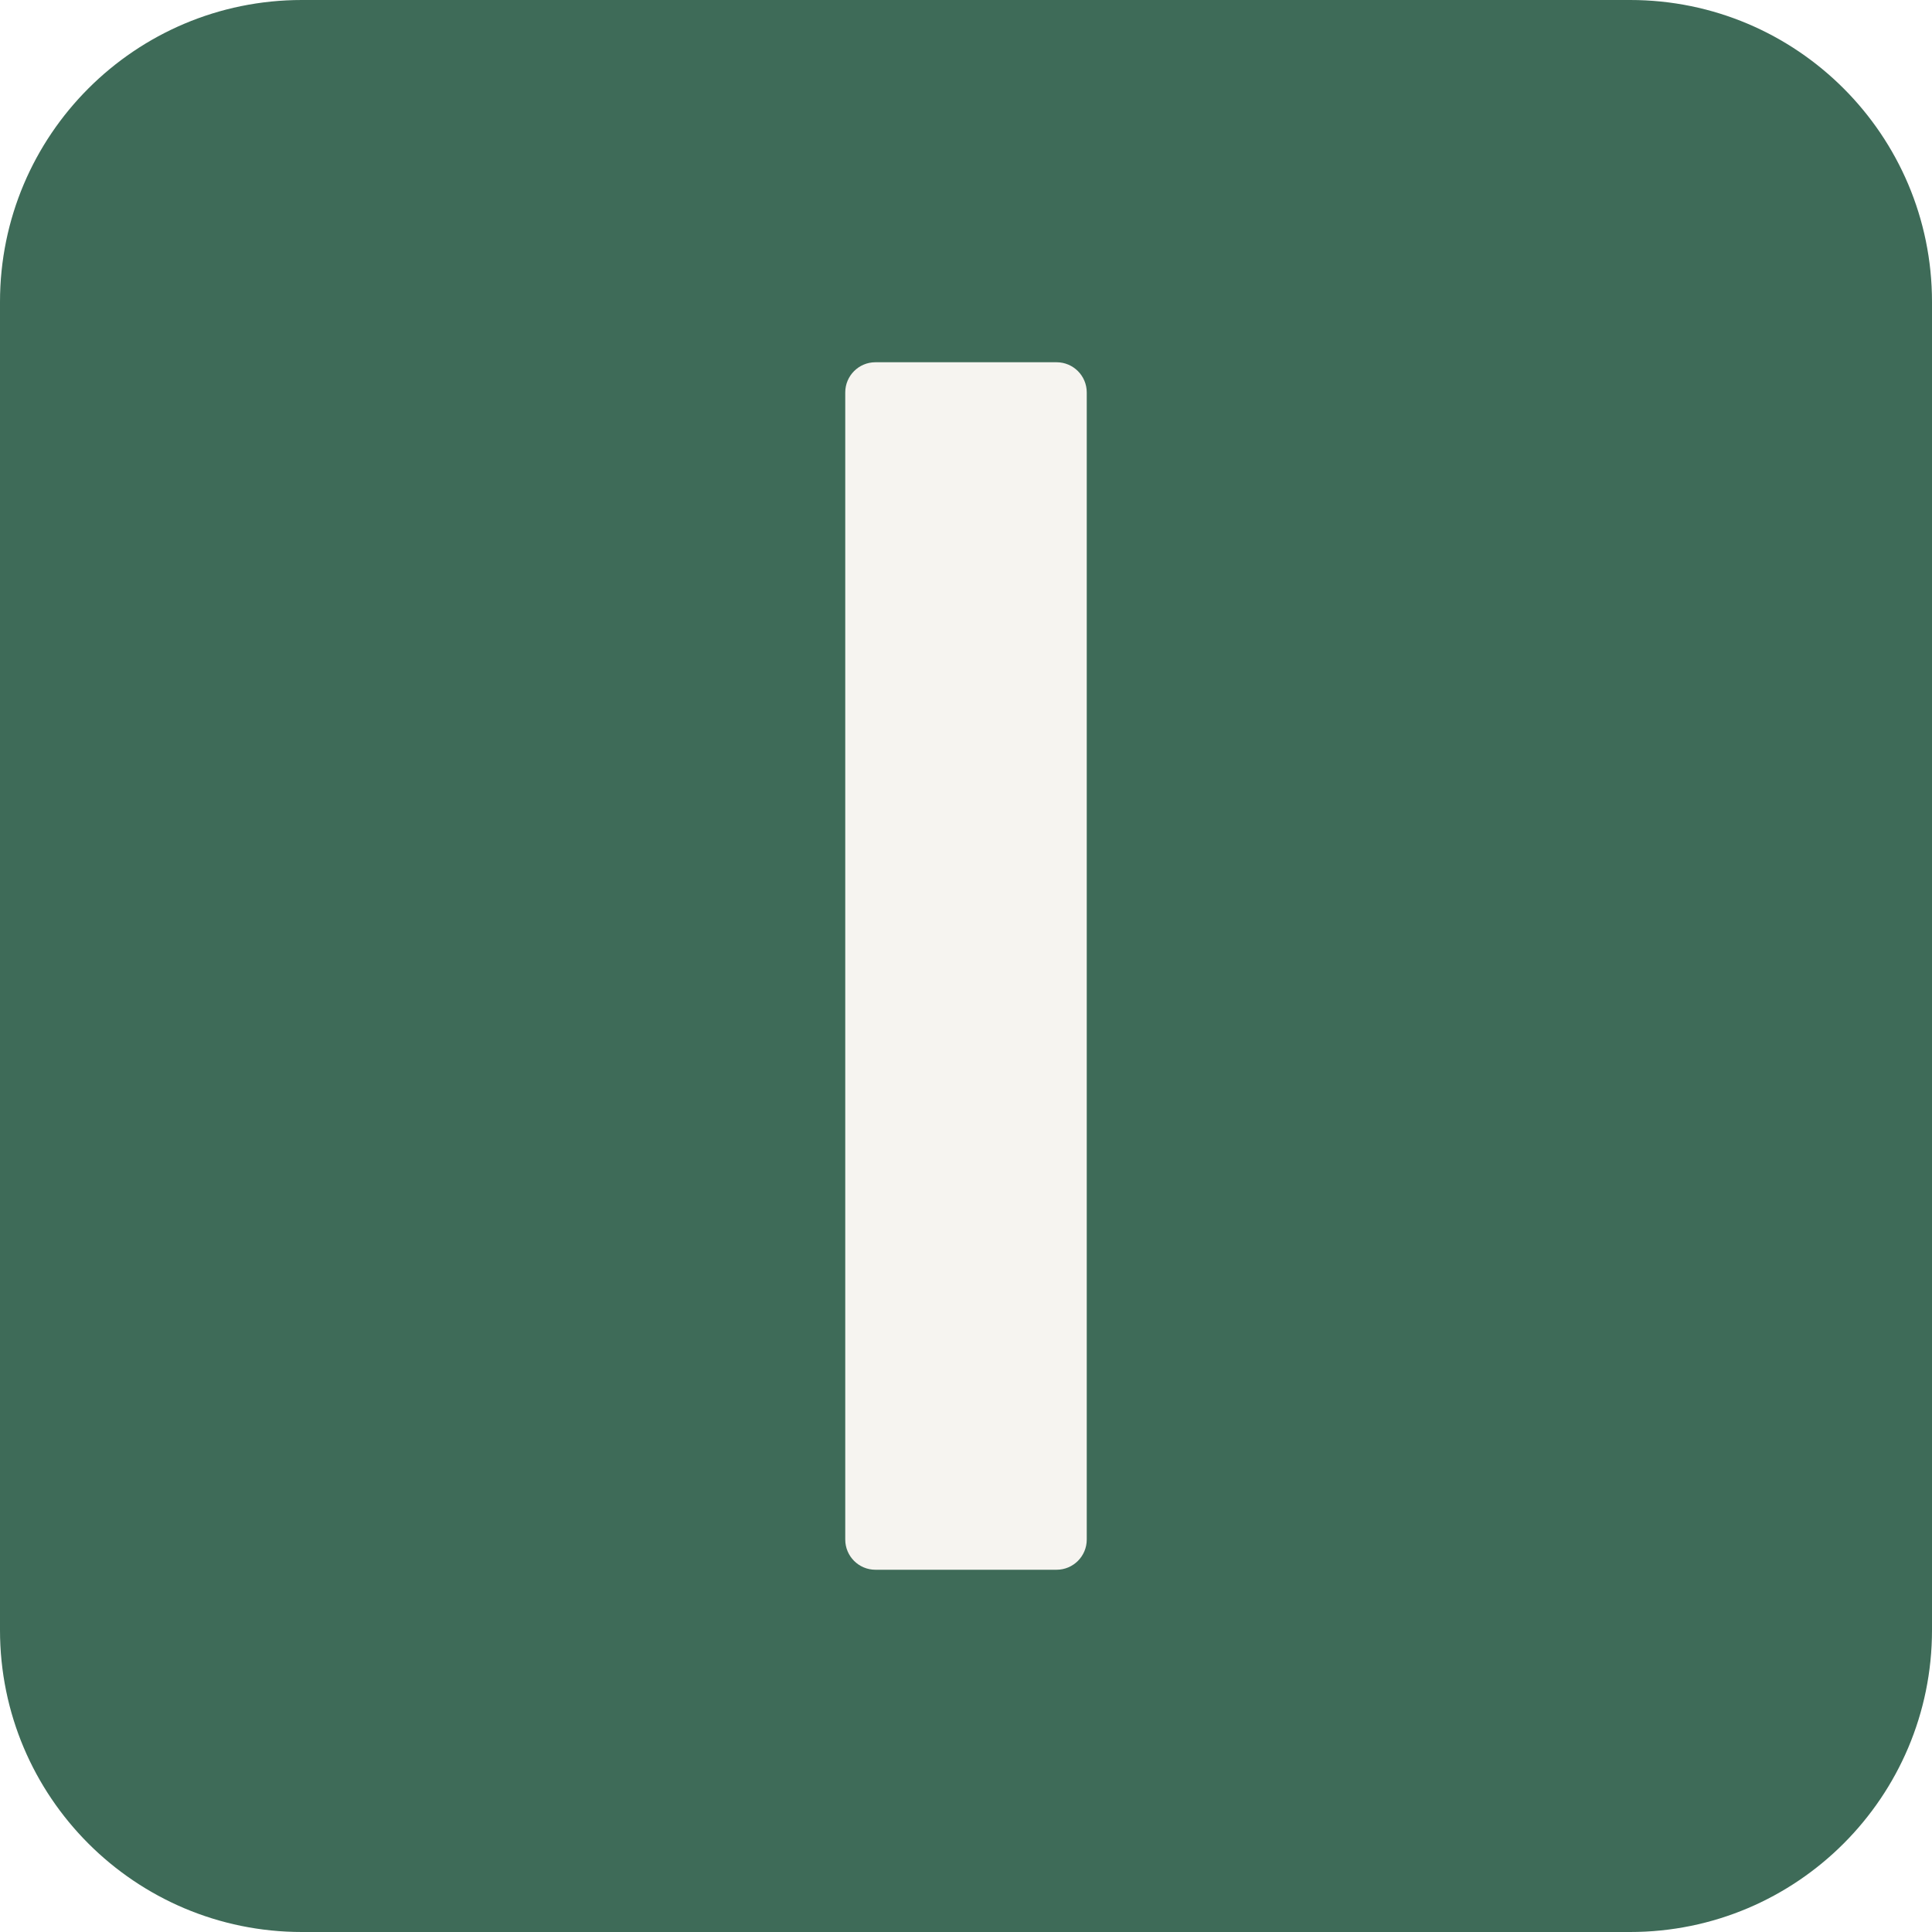
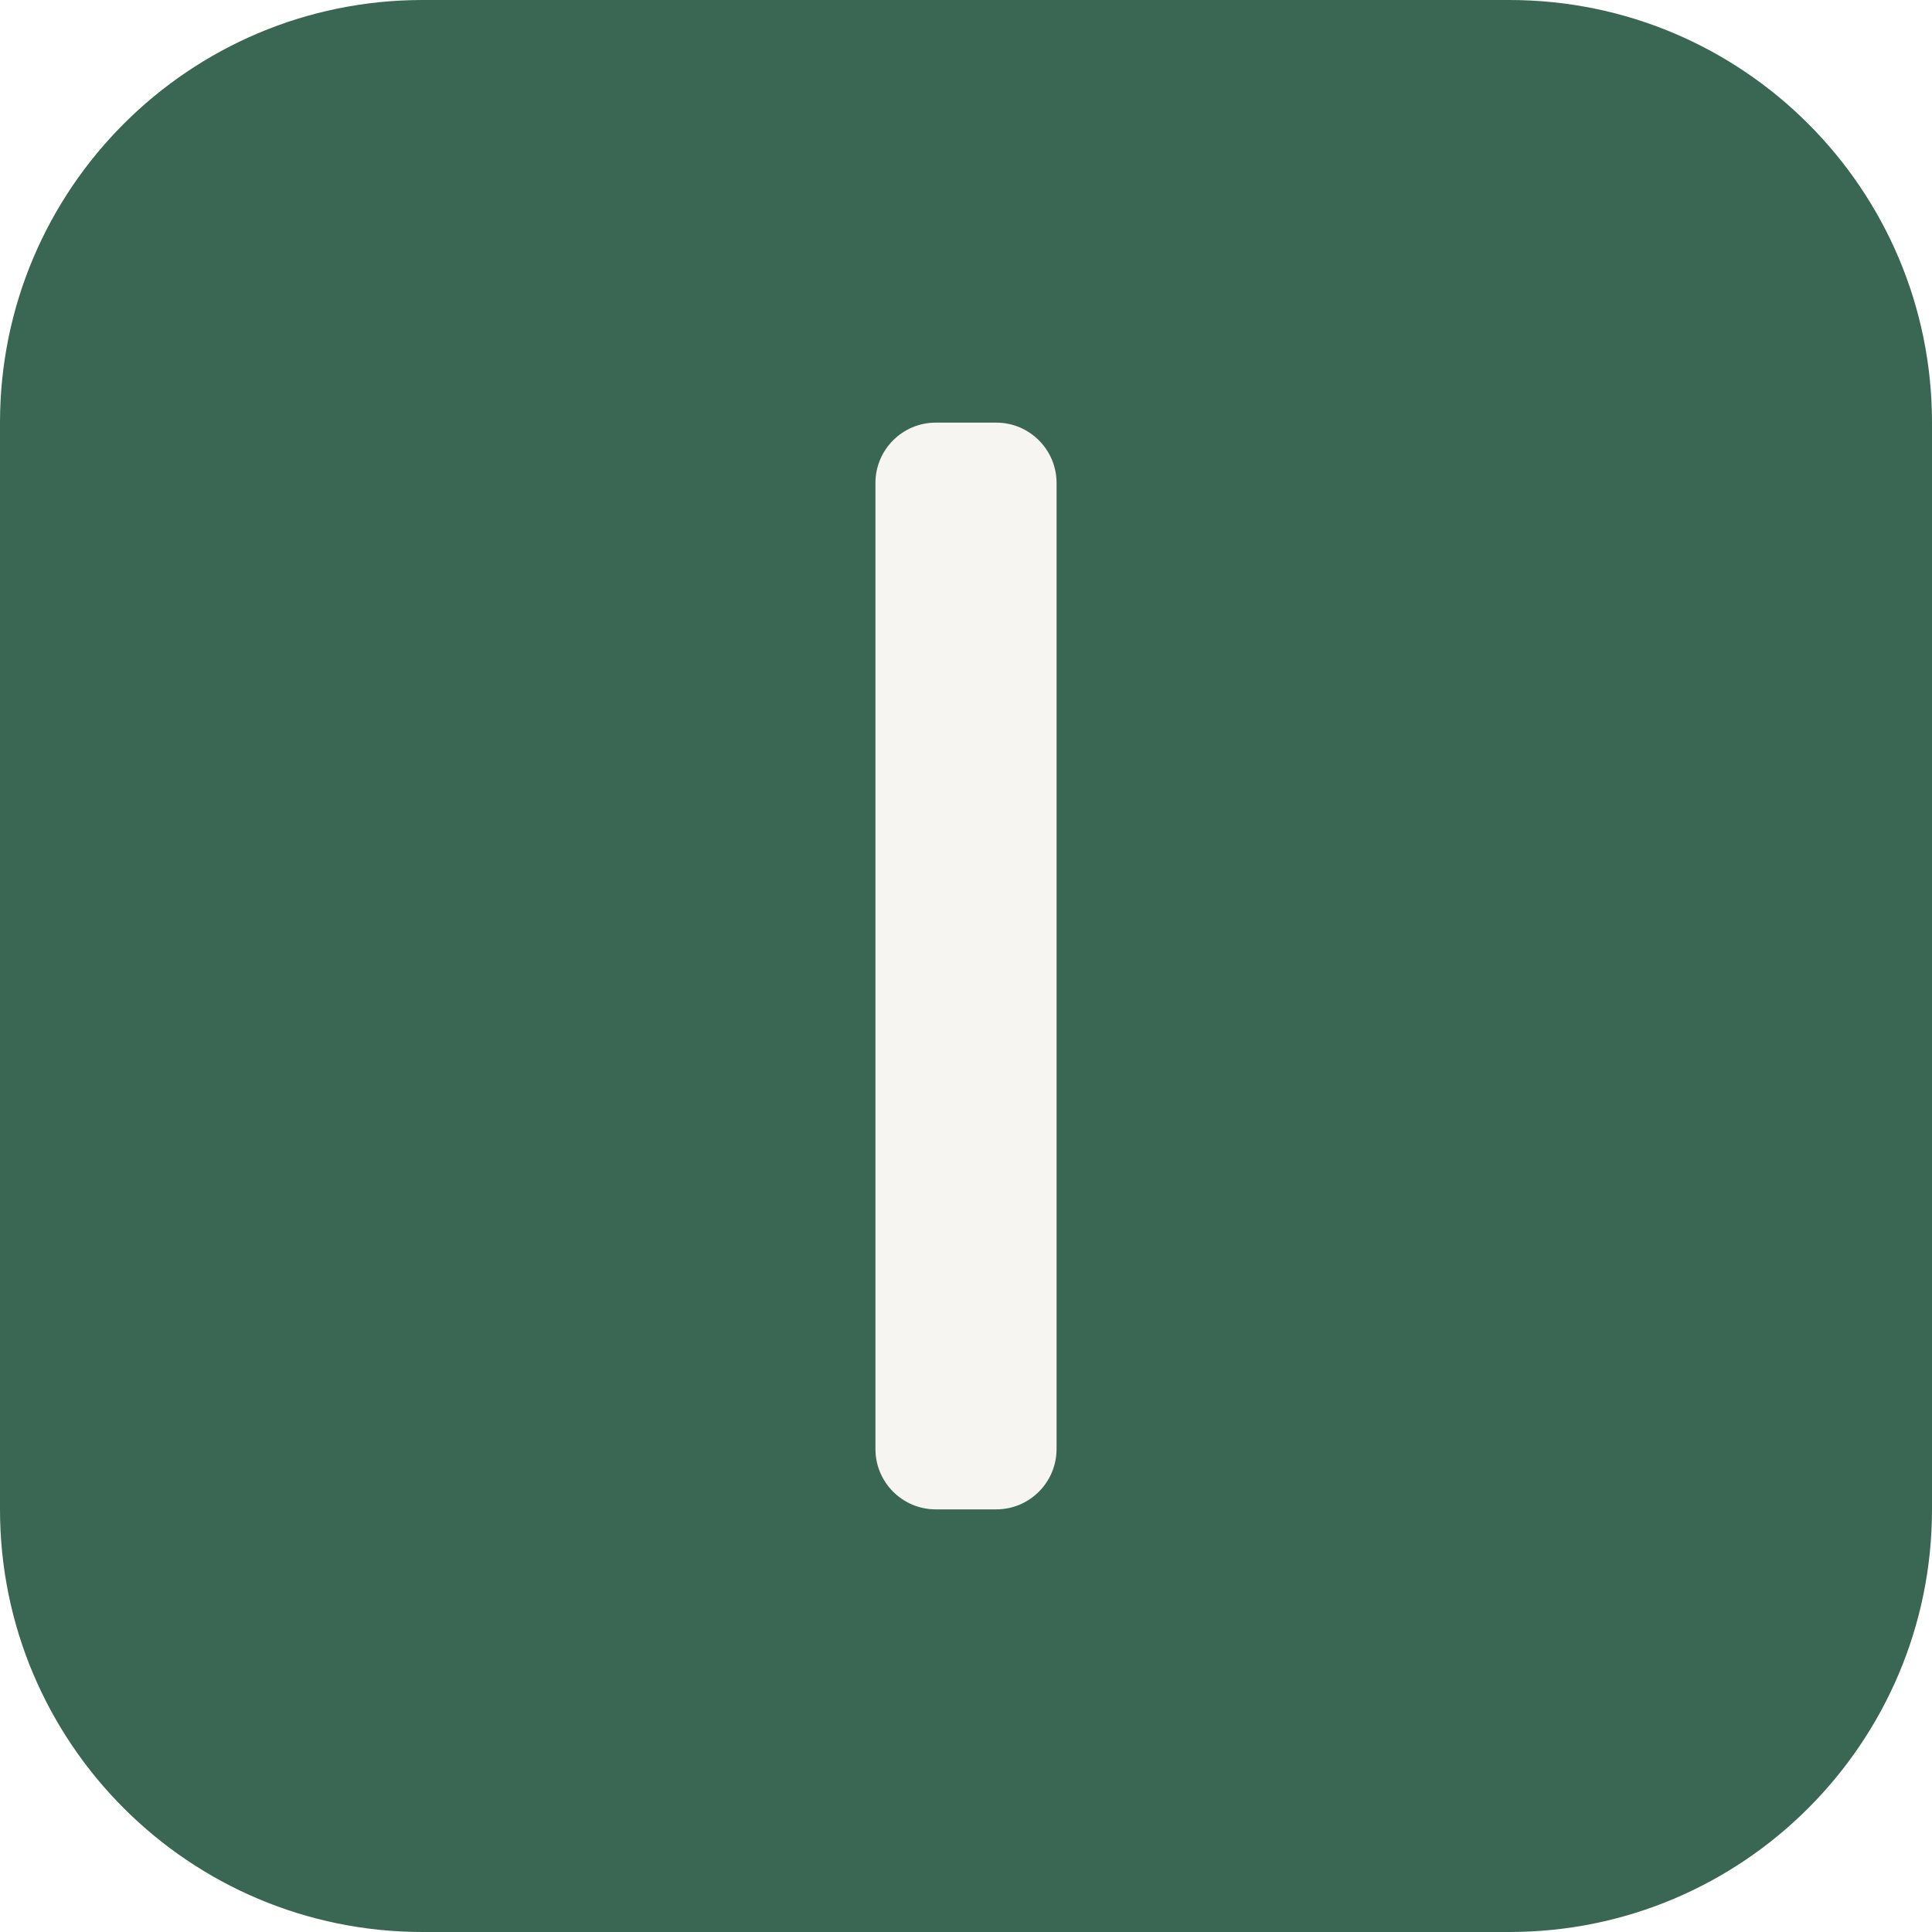
<svg xmlns="http://www.w3.org/2000/svg" viewBox="0 0 64 64" fill="none">
-   <rect width="64" height="64" rx="10" fill="#3E6B58" />
-   <rect x="28" y="12" width="8" height="40" rx="1" fill="#F6F4F0" />
+   <rect width="64" height="64" rx="14" fill="#3A6754" />
+   <rect x="29" y="14" width="6" height="36" rx="2" fill="#F7F5F1" />
</svg>
